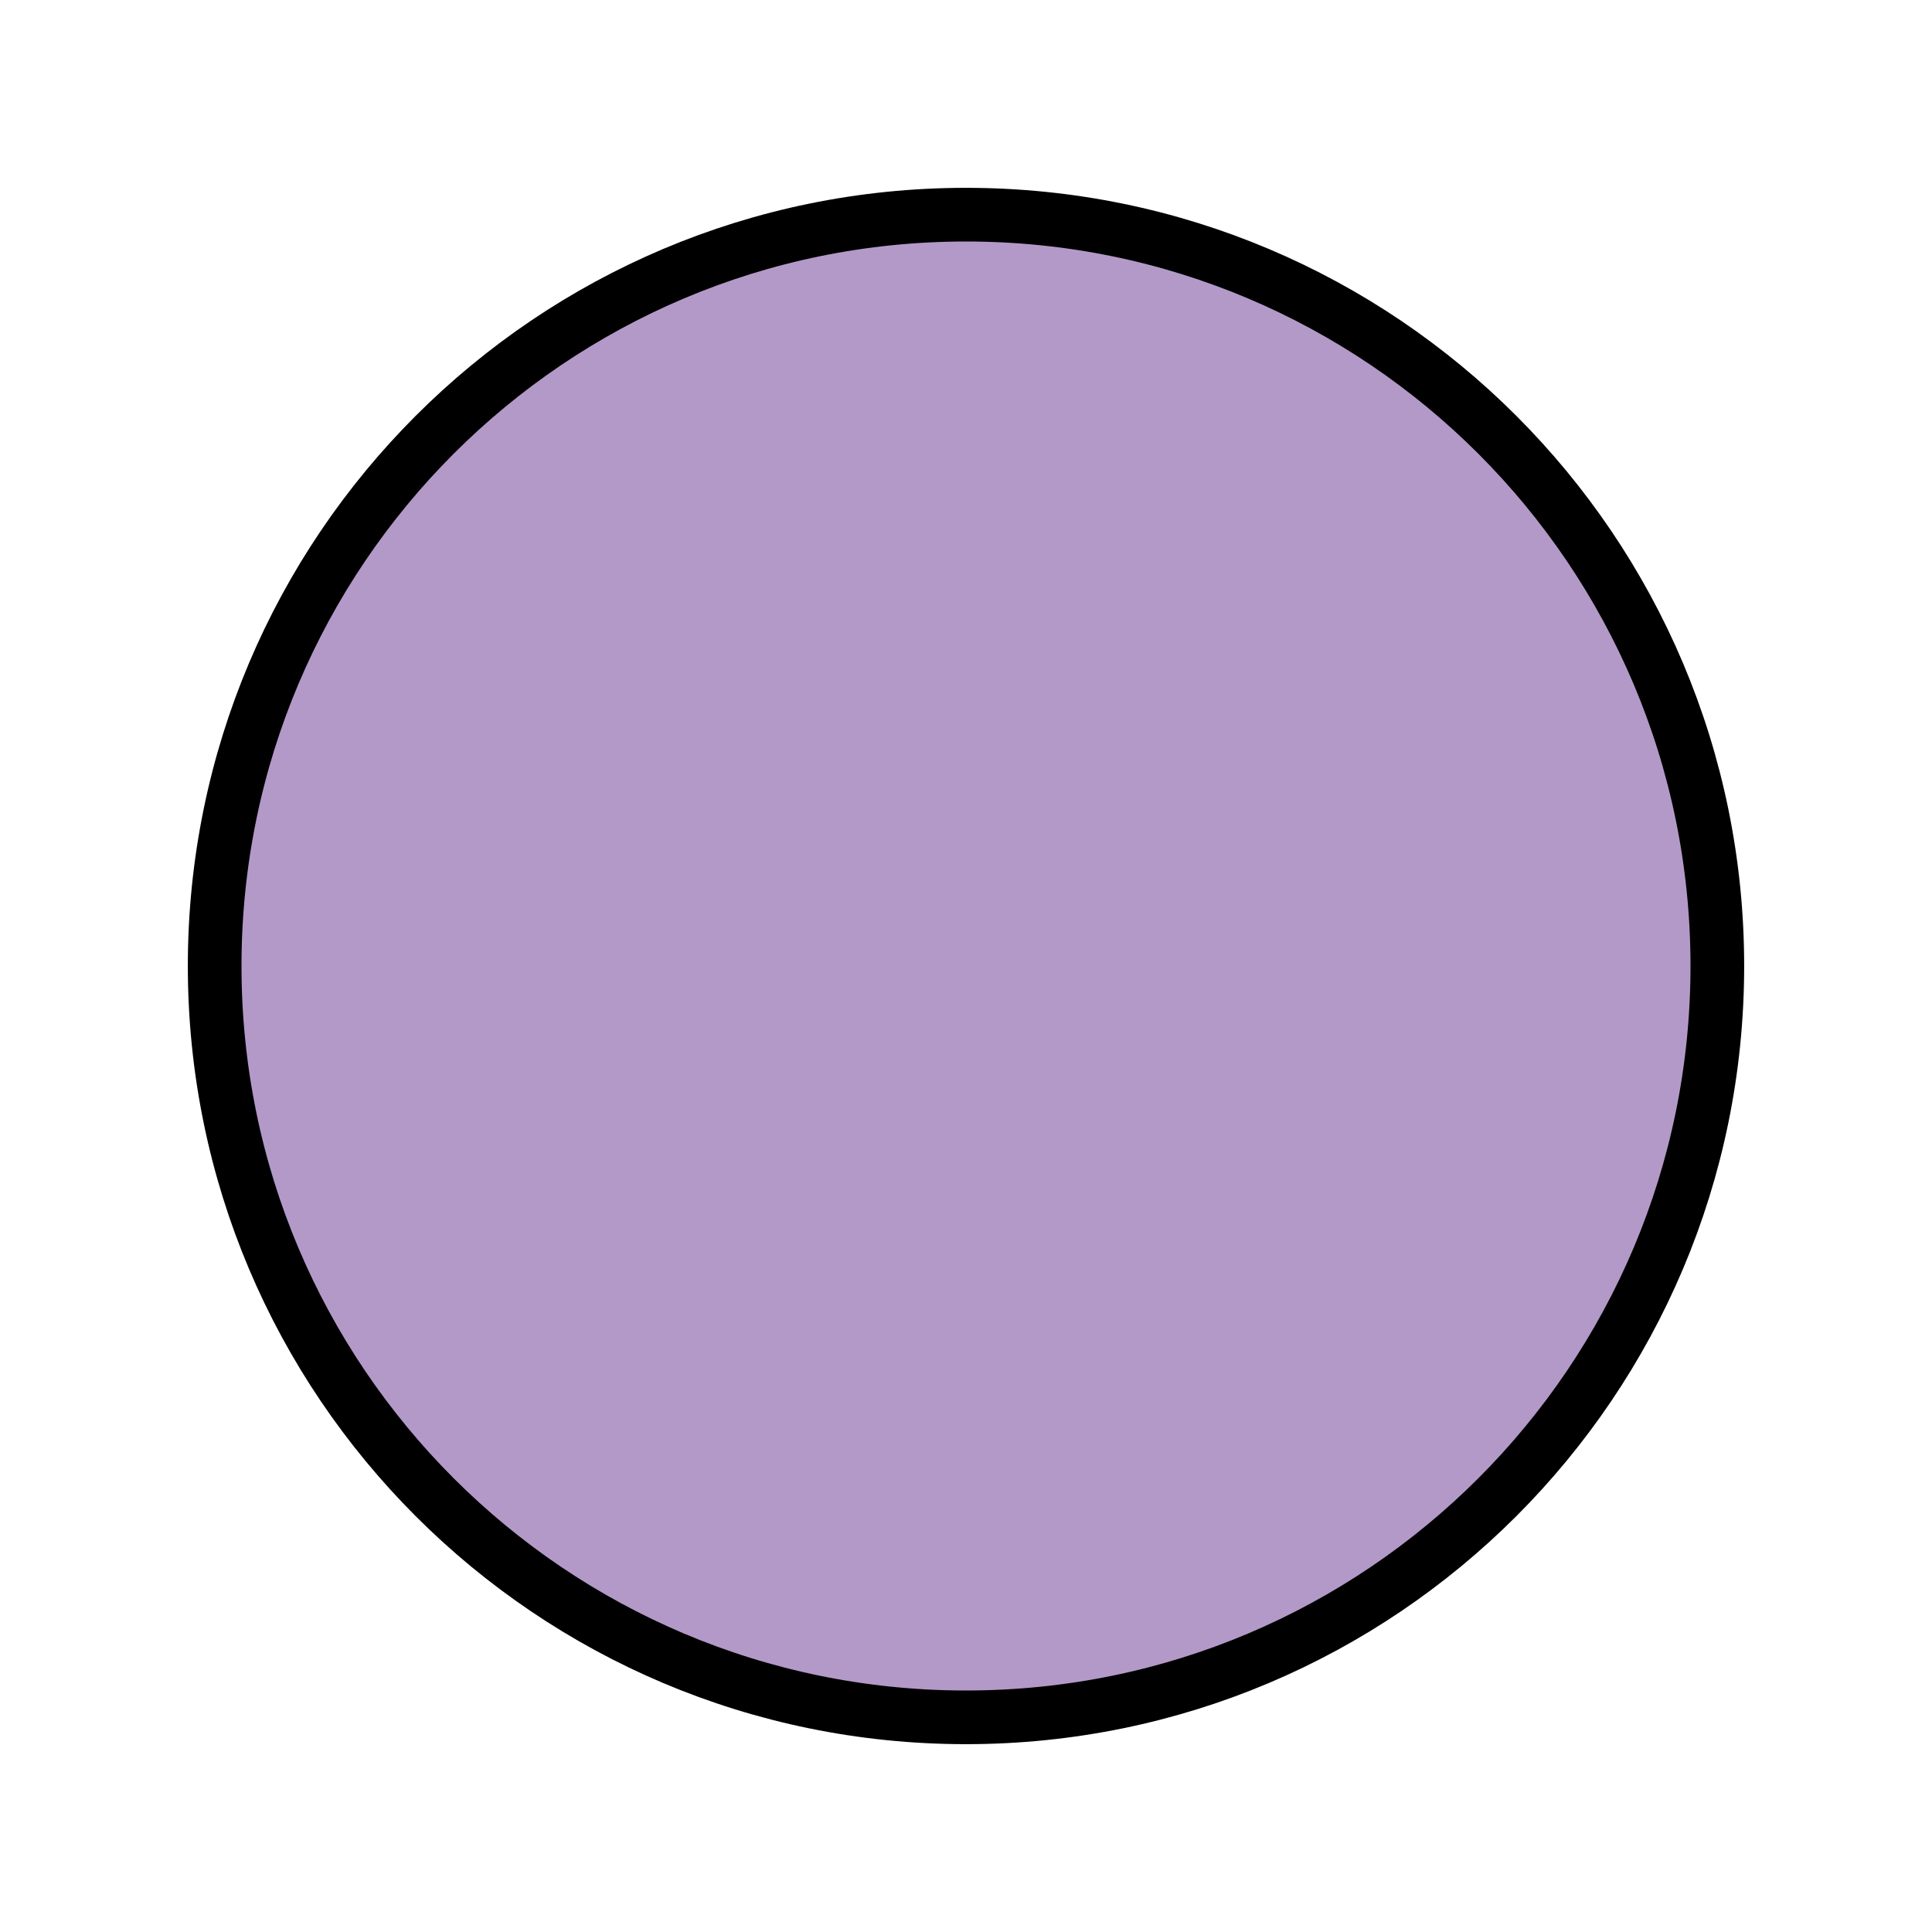
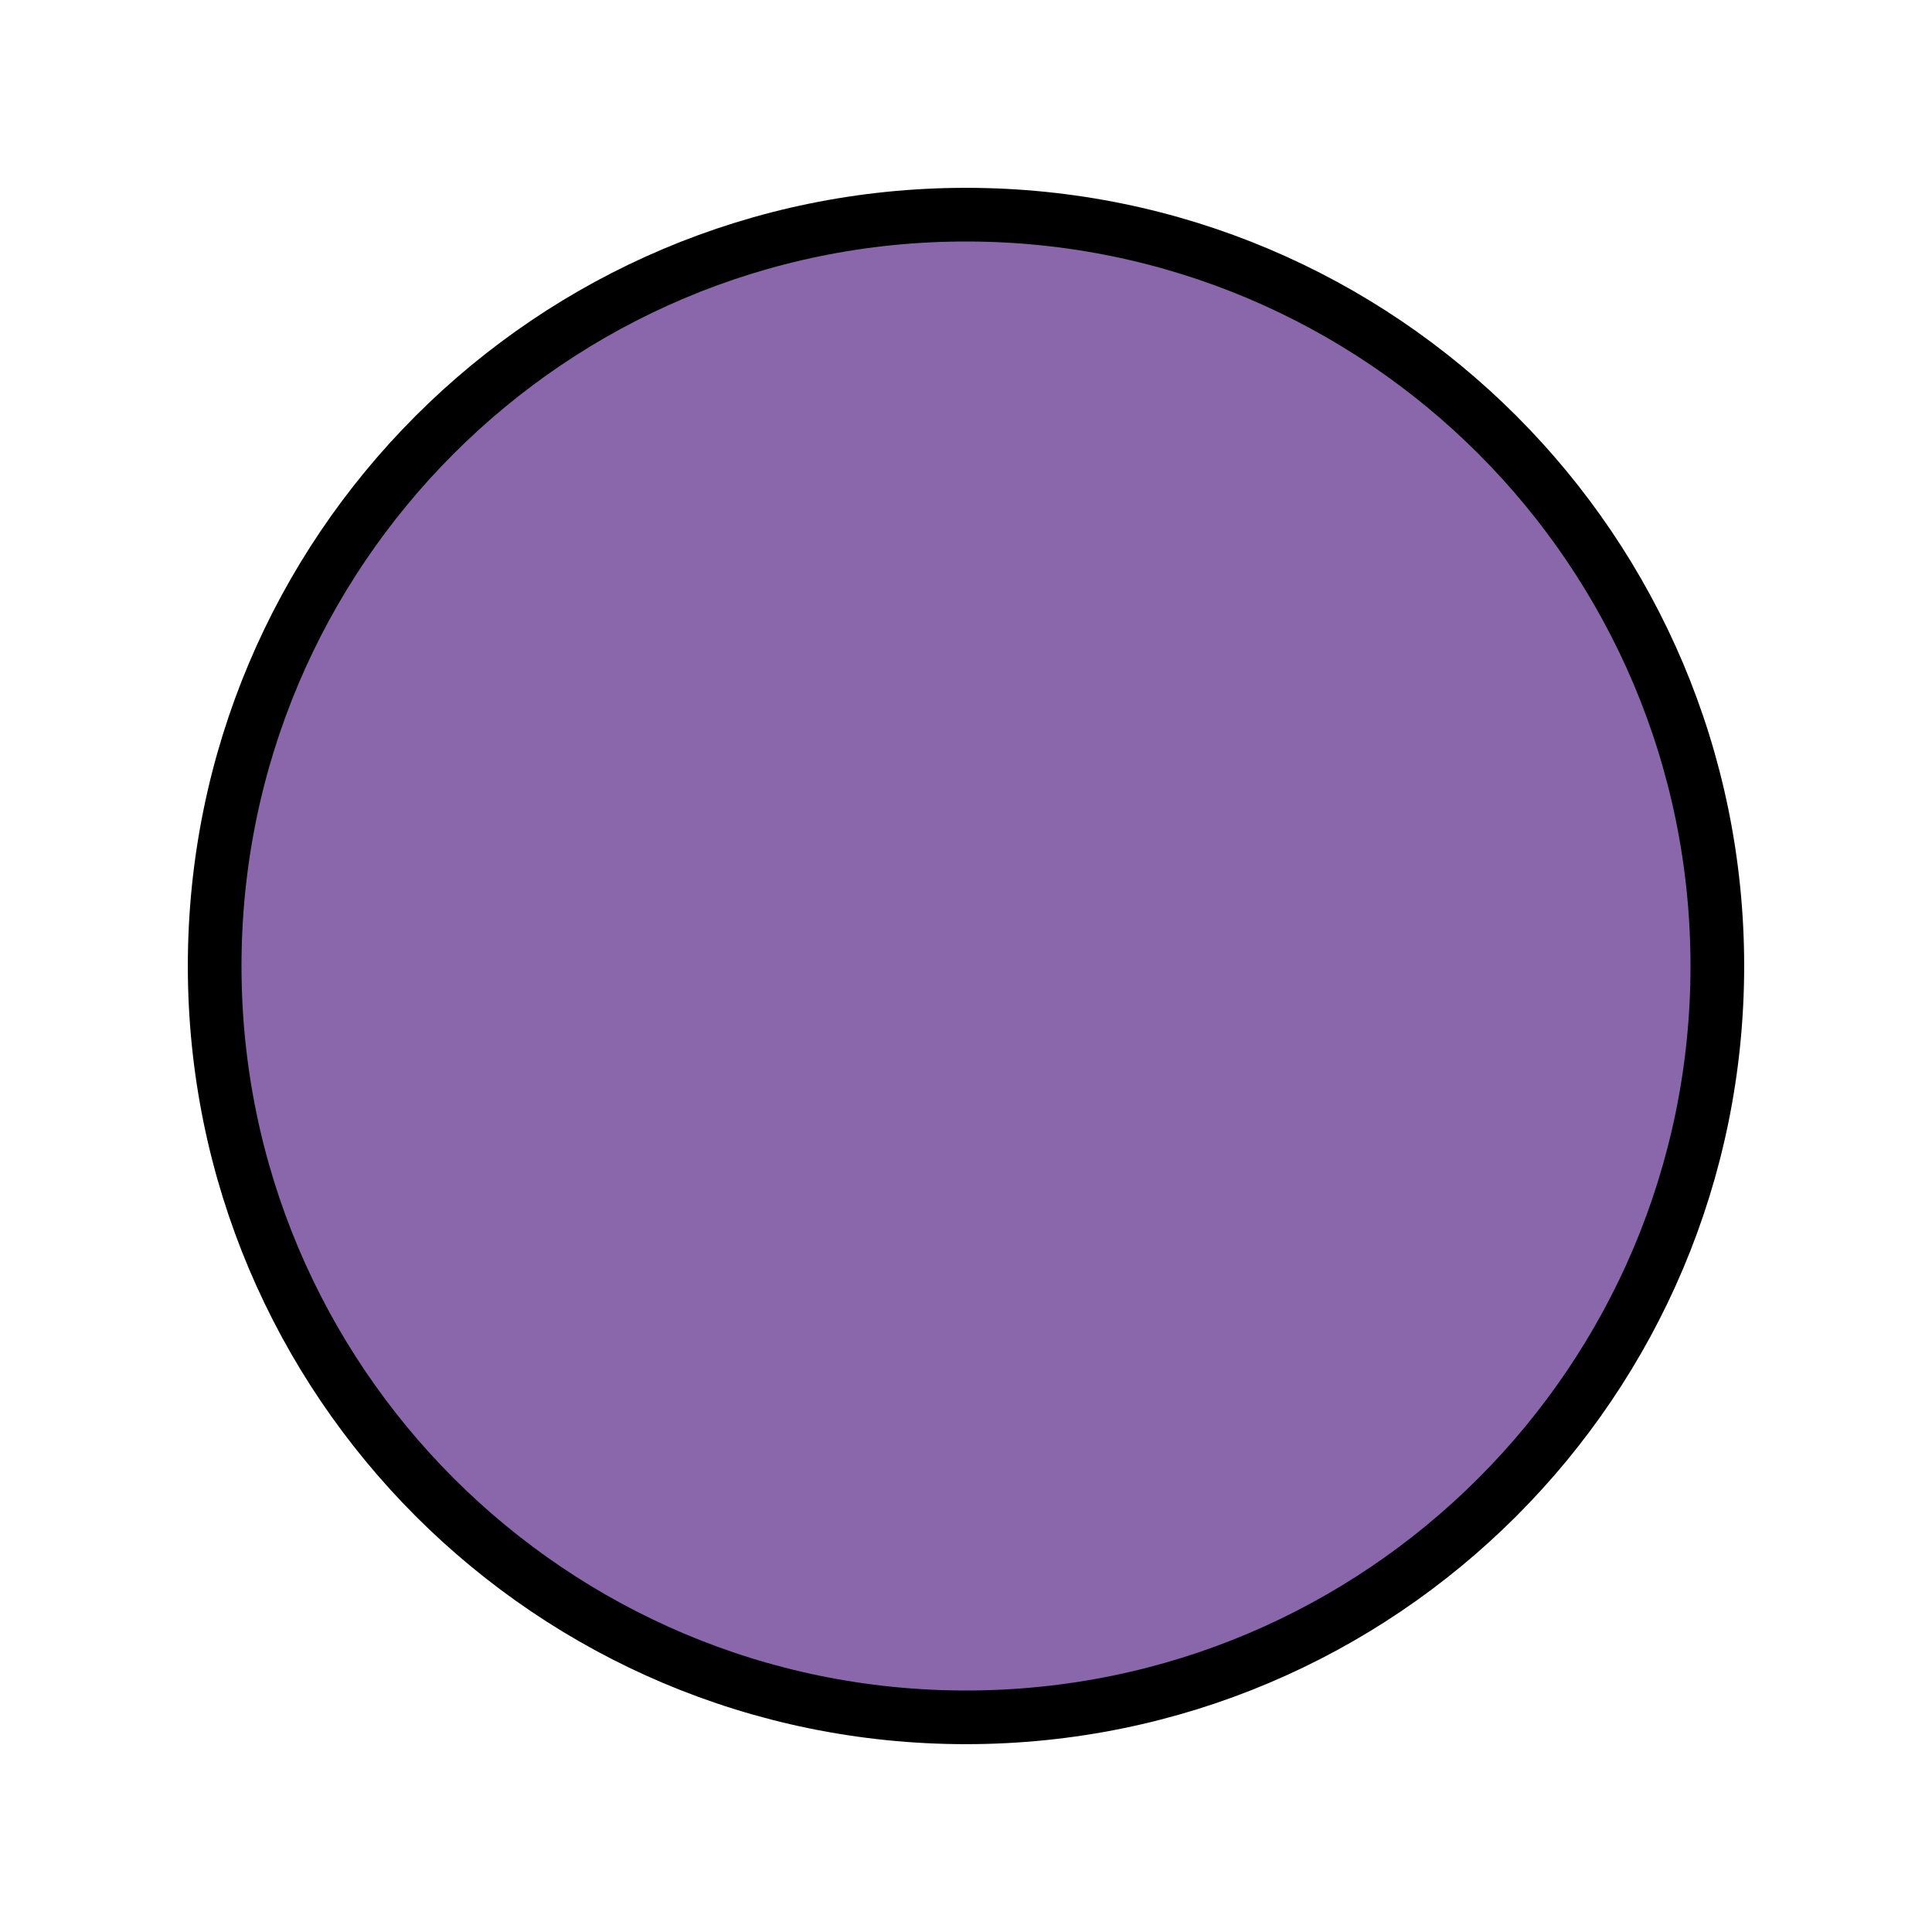
- <svg xmlns="http://www.w3.org/2000/svg" id="emoji" viewBox="0 0 72 72">
+ <svg xmlns="http://www.w3.org/2000/svg" id="emoji" viewBox="0 0 72 72" version="1.1">
  <g id="color">
-     <circle cx="36" cy="36" r="28" fill="#b399c8" />
+     <circle cx="36" cy="36" r="28" fill="#8967aa" />
  </g>
  <g id="line">
    <circle cx="36" cy="36" r="28" fill="none" stroke="#000" stroke-linejoin="round" stroke-width="2" />
  </g>
</svg>
